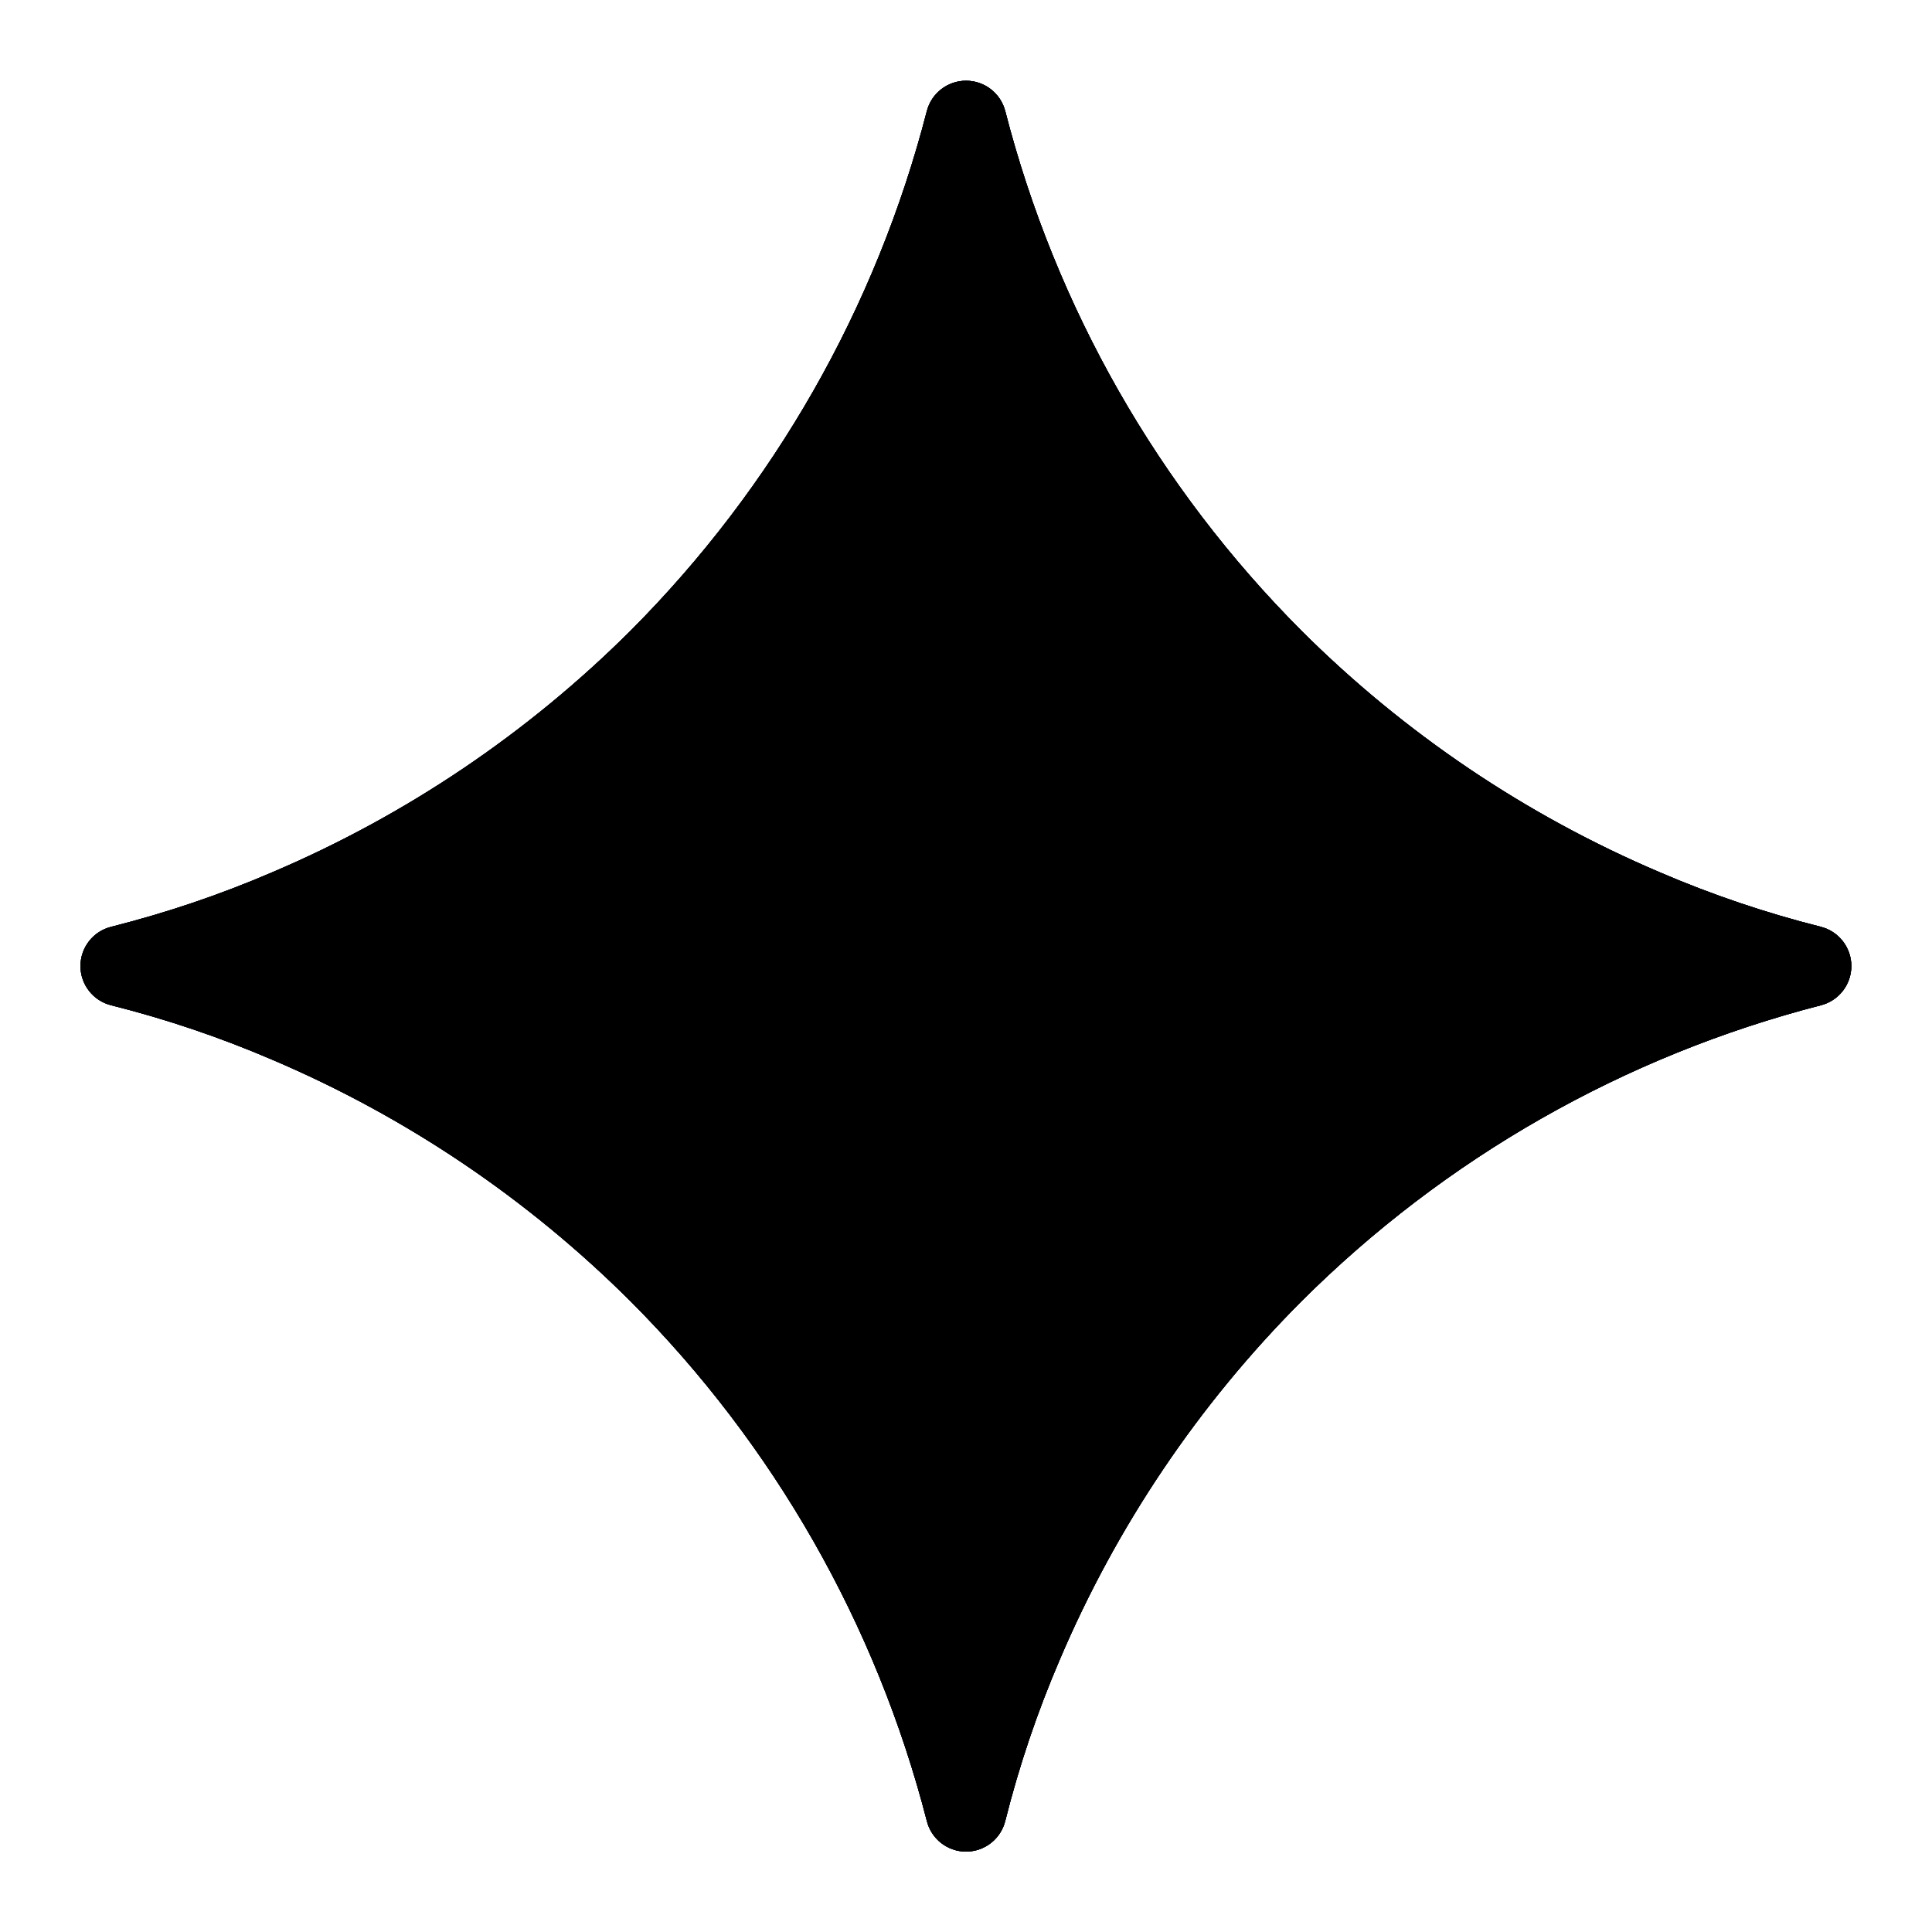
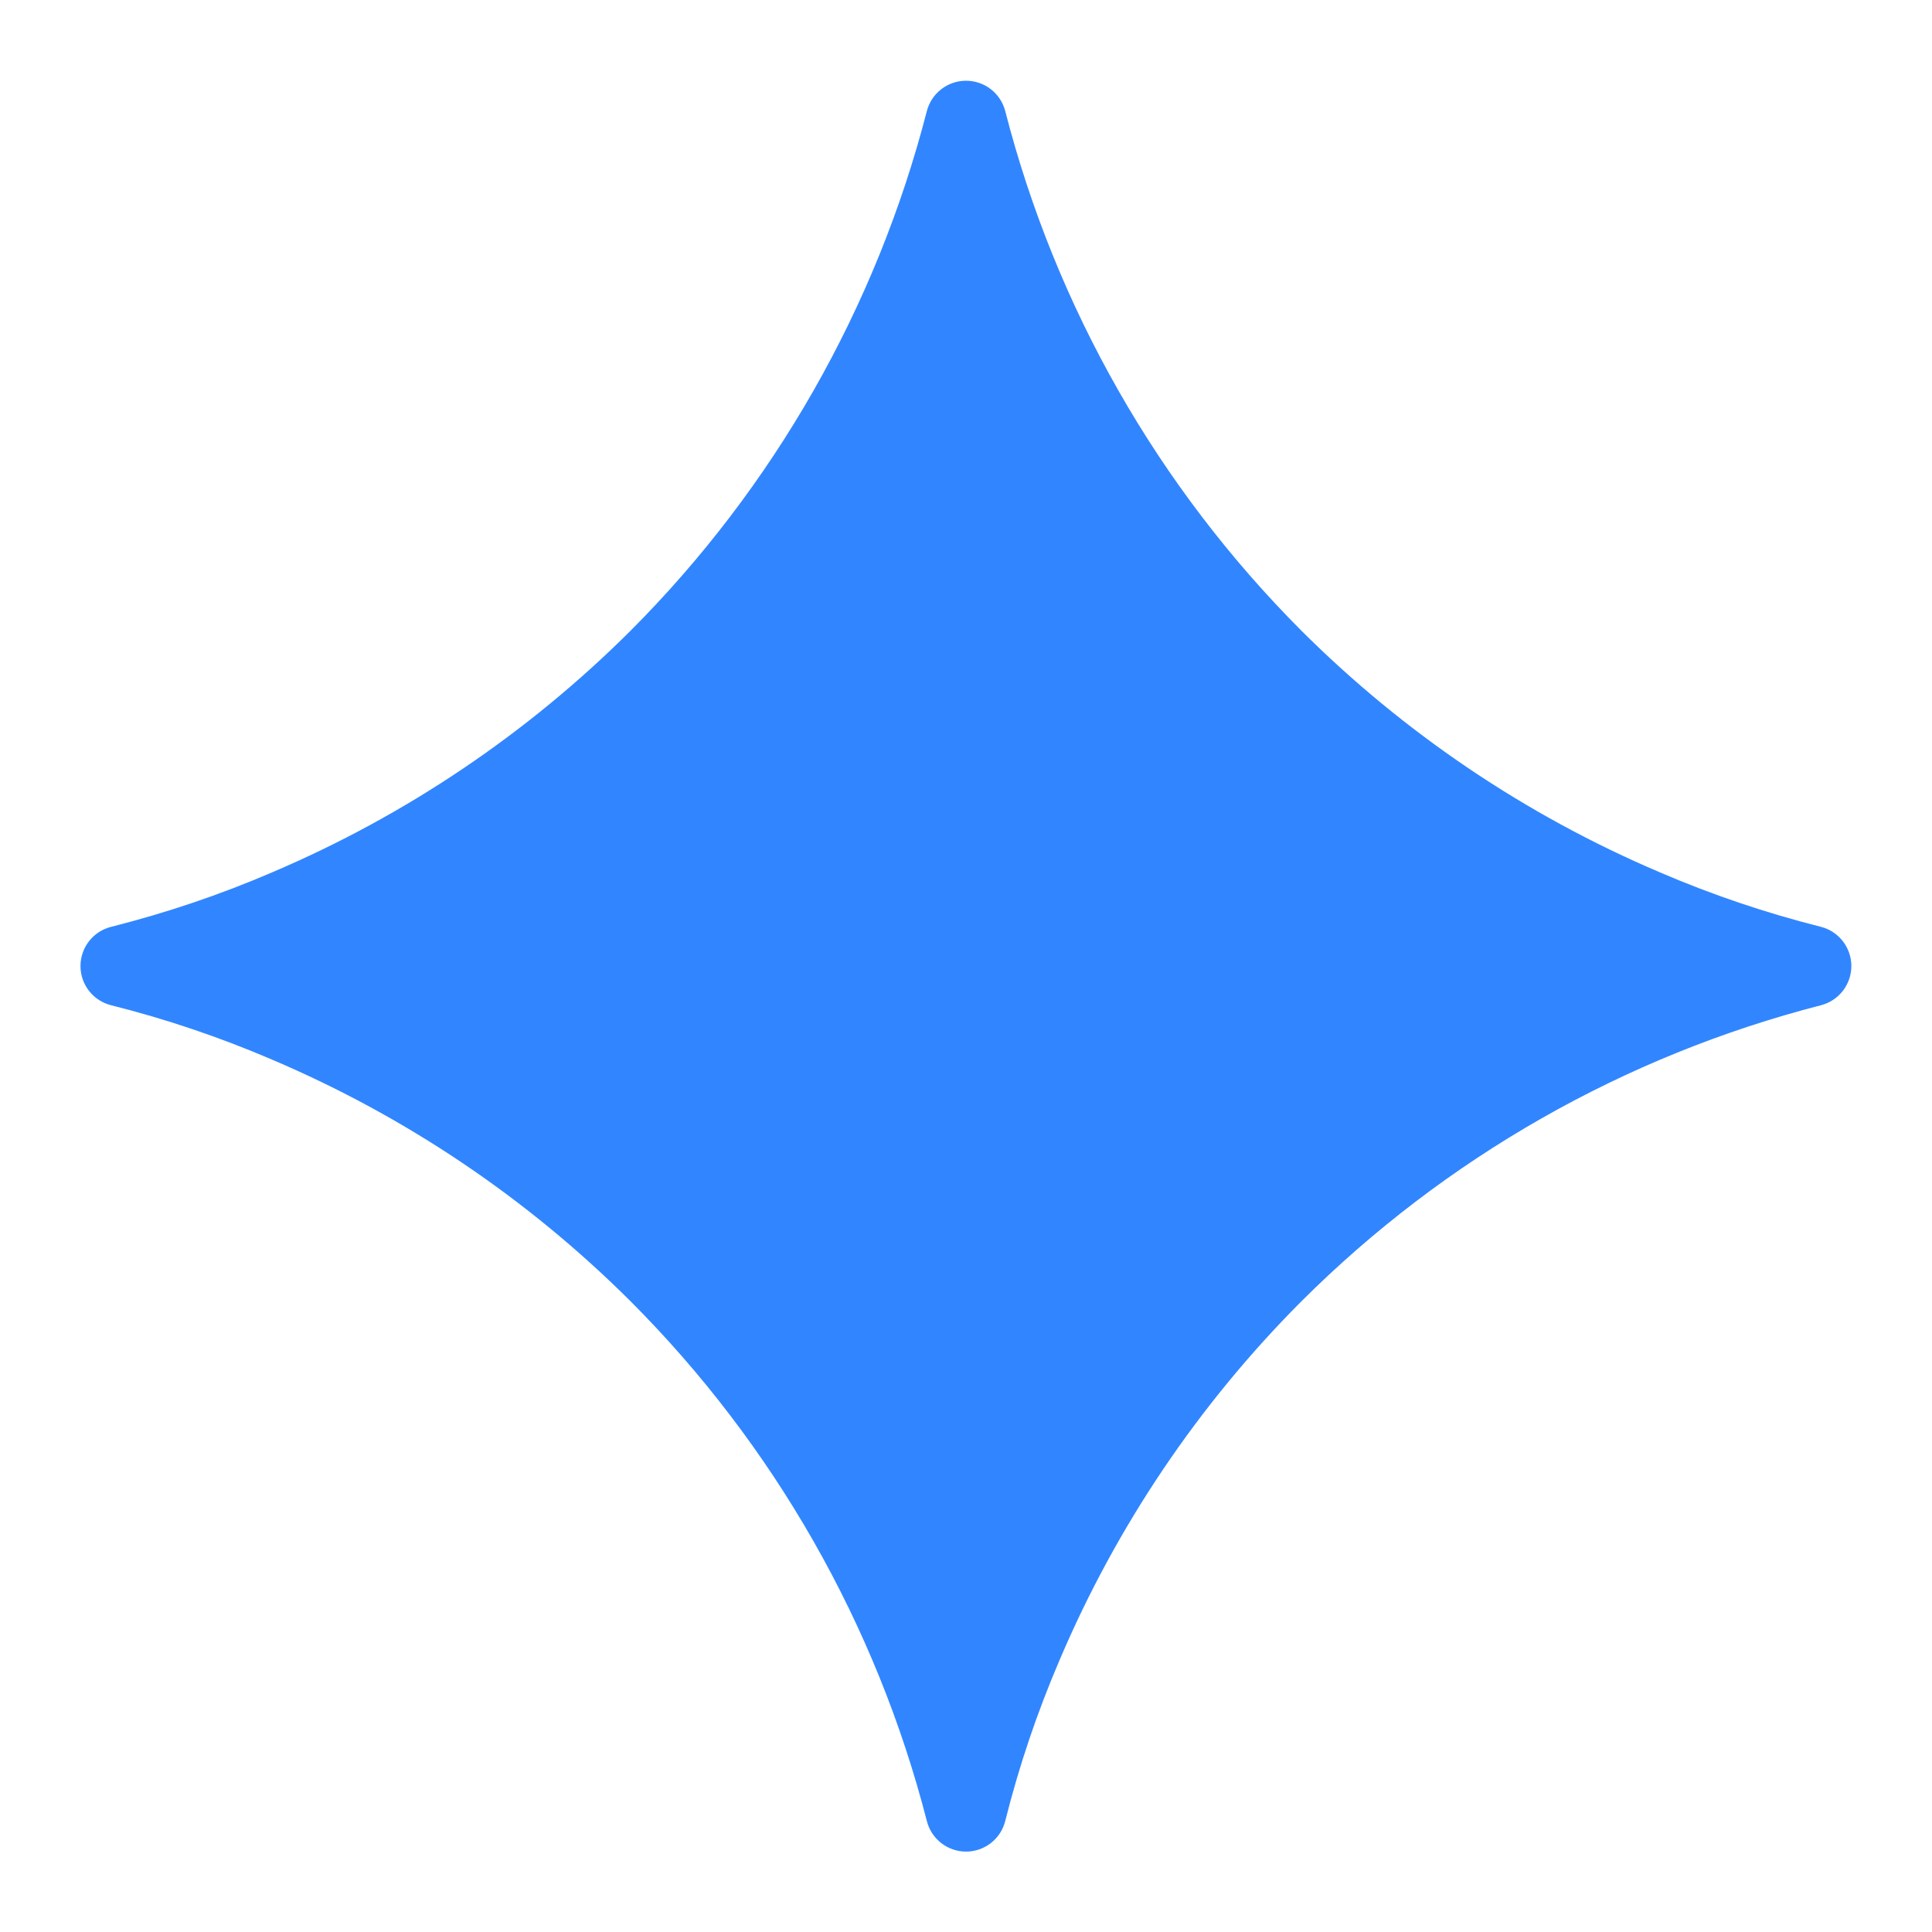
<svg xmlns="http://www.w3.org/2000/svg" viewBox="0 0 24 24" aria-hidden="true">
  <path d="M20.616 10.835a14.147 14.147 0 01-4.45-3.001 14.111 14.111 0 01-3.678-6.452.503.503 0 00-.975 0 14.134 14.134 0 01-3.679 6.452 14.155 14.155 0 01-4.45 3.001c-.65.28-1.318.505-2.002.678a.502.502 0 000 .975c.684.172 1.35.397 2.002.677a14.147 14.147 0 014.45 3.001 14.112 14.112 0 013.679 6.453.502.502 0 00.975 0c.172-.685.397-1.351.677-2.003a14.145 14.145 0 013.001-4.45 14.113 14.113 0 016.453-3.678.503.503 0 000-.975 13.245 13.245 0 01-2.003-.678z" fill="#3186FF" />
-   <path d="M20.616 10.835a14.147 14.147 0 01-4.45-3.001 14.111 14.111 0 01-3.678-6.452.503.503 0 00-.975 0 14.134 14.134 0 01-3.679 6.452 14.155 14.155 0 01-4.45 3.001c-.65.28-1.318.505-2.002.678a.502.502 0 000 .975c.684.172 1.35.397 2.002.677a14.147 14.147 0 014.45 3.001 14.112 14.112 0 013.679 6.453.502.502 0 00.975 0c.172-.685.397-1.351.677-2.003a14.145 14.145 0 013.001-4.45 14.113 14.113 0 016.453-3.678.503.503 0 000-.975 13.245 13.245 0 01-2.003-.678z" />
-   <path d="M20.616 10.835a14.147 14.147 0 01-4.45-3.001 14.111 14.111 0 01-3.678-6.452.503.503 0 00-.975 0 14.134 14.134 0 01-3.679 6.452 14.155 14.155 0 01-4.45 3.001c-.65.28-1.318.505-2.002.678a.502.502 0 000 .975c.684.172 1.35.397 2.002.677a14.147 14.147 0 014.45 3.001 14.112 14.112 0 013.679 6.453.502.502 0 00.975 0c.172-.685.397-1.351.677-2.003a14.145 14.145 0 013.001-4.45 14.113 14.113 0 016.453-3.678.503.503 0 000-.975 13.245 13.245 0 01-2.003-.678z" />
-   <path d="M20.616 10.835a14.147 14.147 0 01-4.45-3.001 14.111 14.111 0 01-3.678-6.452.503.503 0 00-.975 0 14.134 14.134 0 01-3.679 6.452 14.155 14.155 0 01-4.45 3.001c-.65.28-1.318.505-2.002.678a.502.502 0 000 .975c.684.172 1.35.397 2.002.677a14.147 14.147 0 014.45 3.001 14.112 14.112 0 013.679 6.453.502.502 0 00.975 0c.172-.685.397-1.351.677-2.003a14.145 14.145 0 013.001-4.45 14.113 14.113 0 016.453-3.678.503.503 0 000-.975 13.245 13.245 0 01-2.003-.678z" />
</svg>
